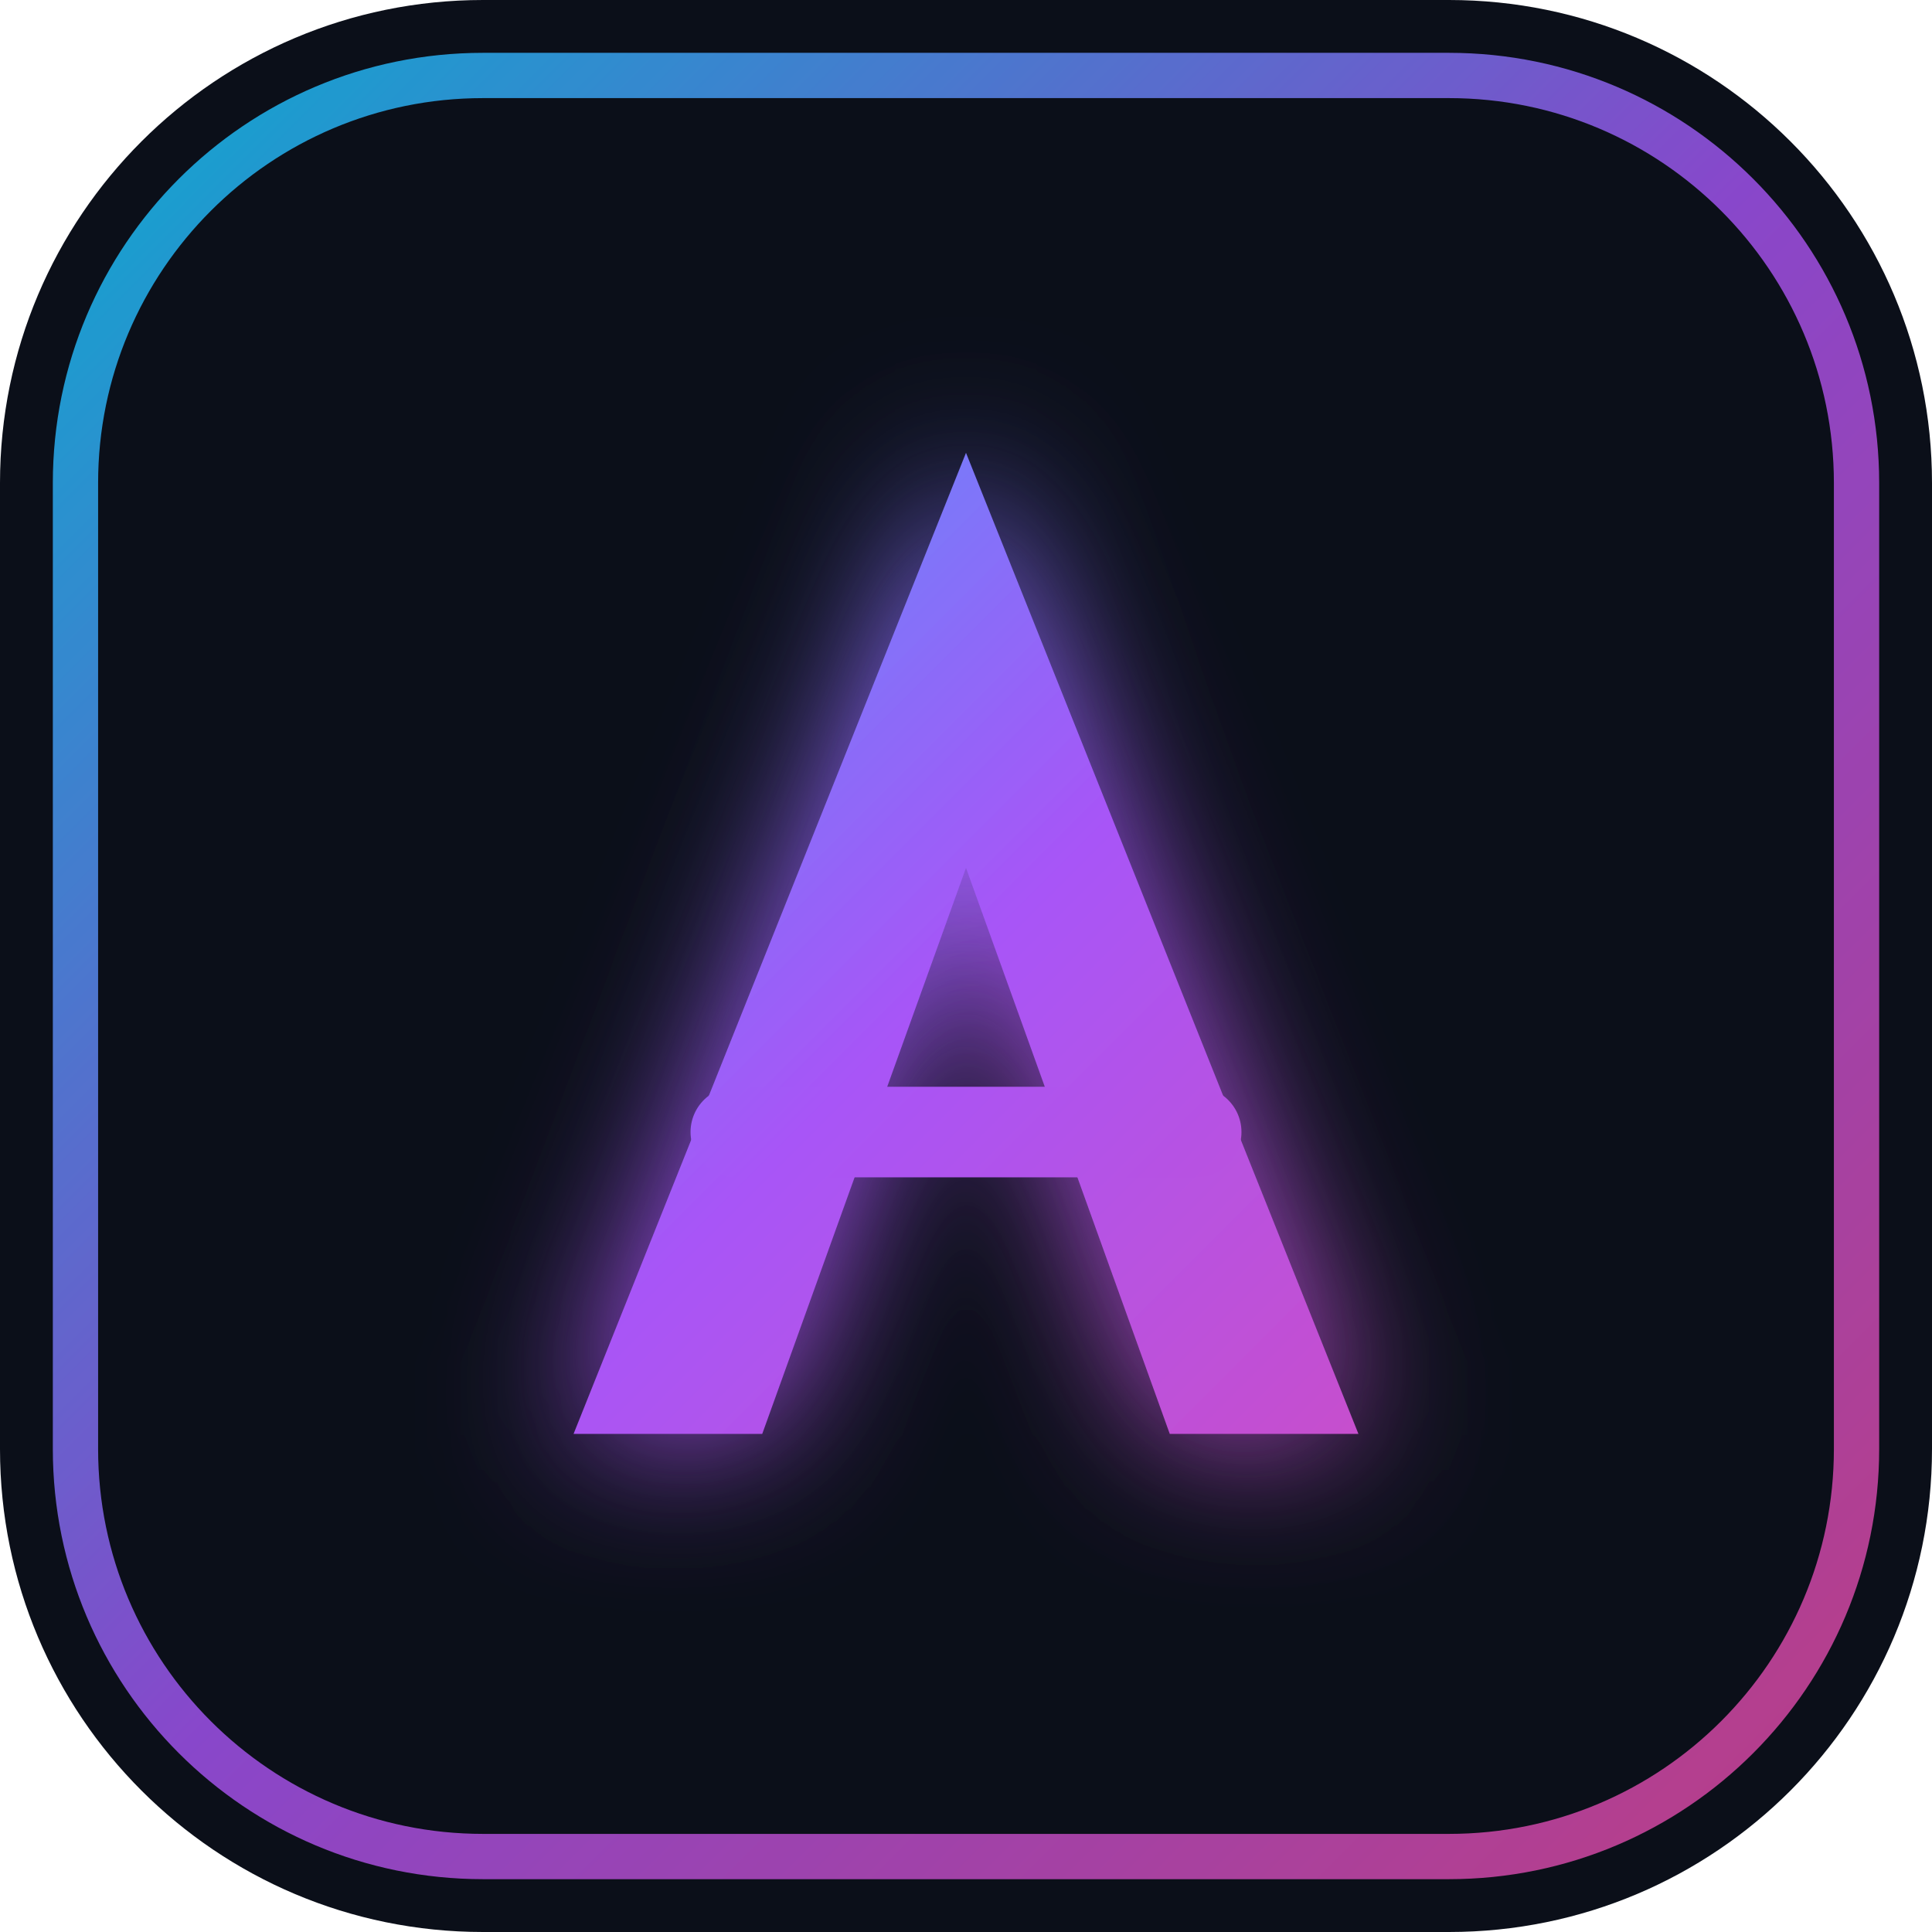
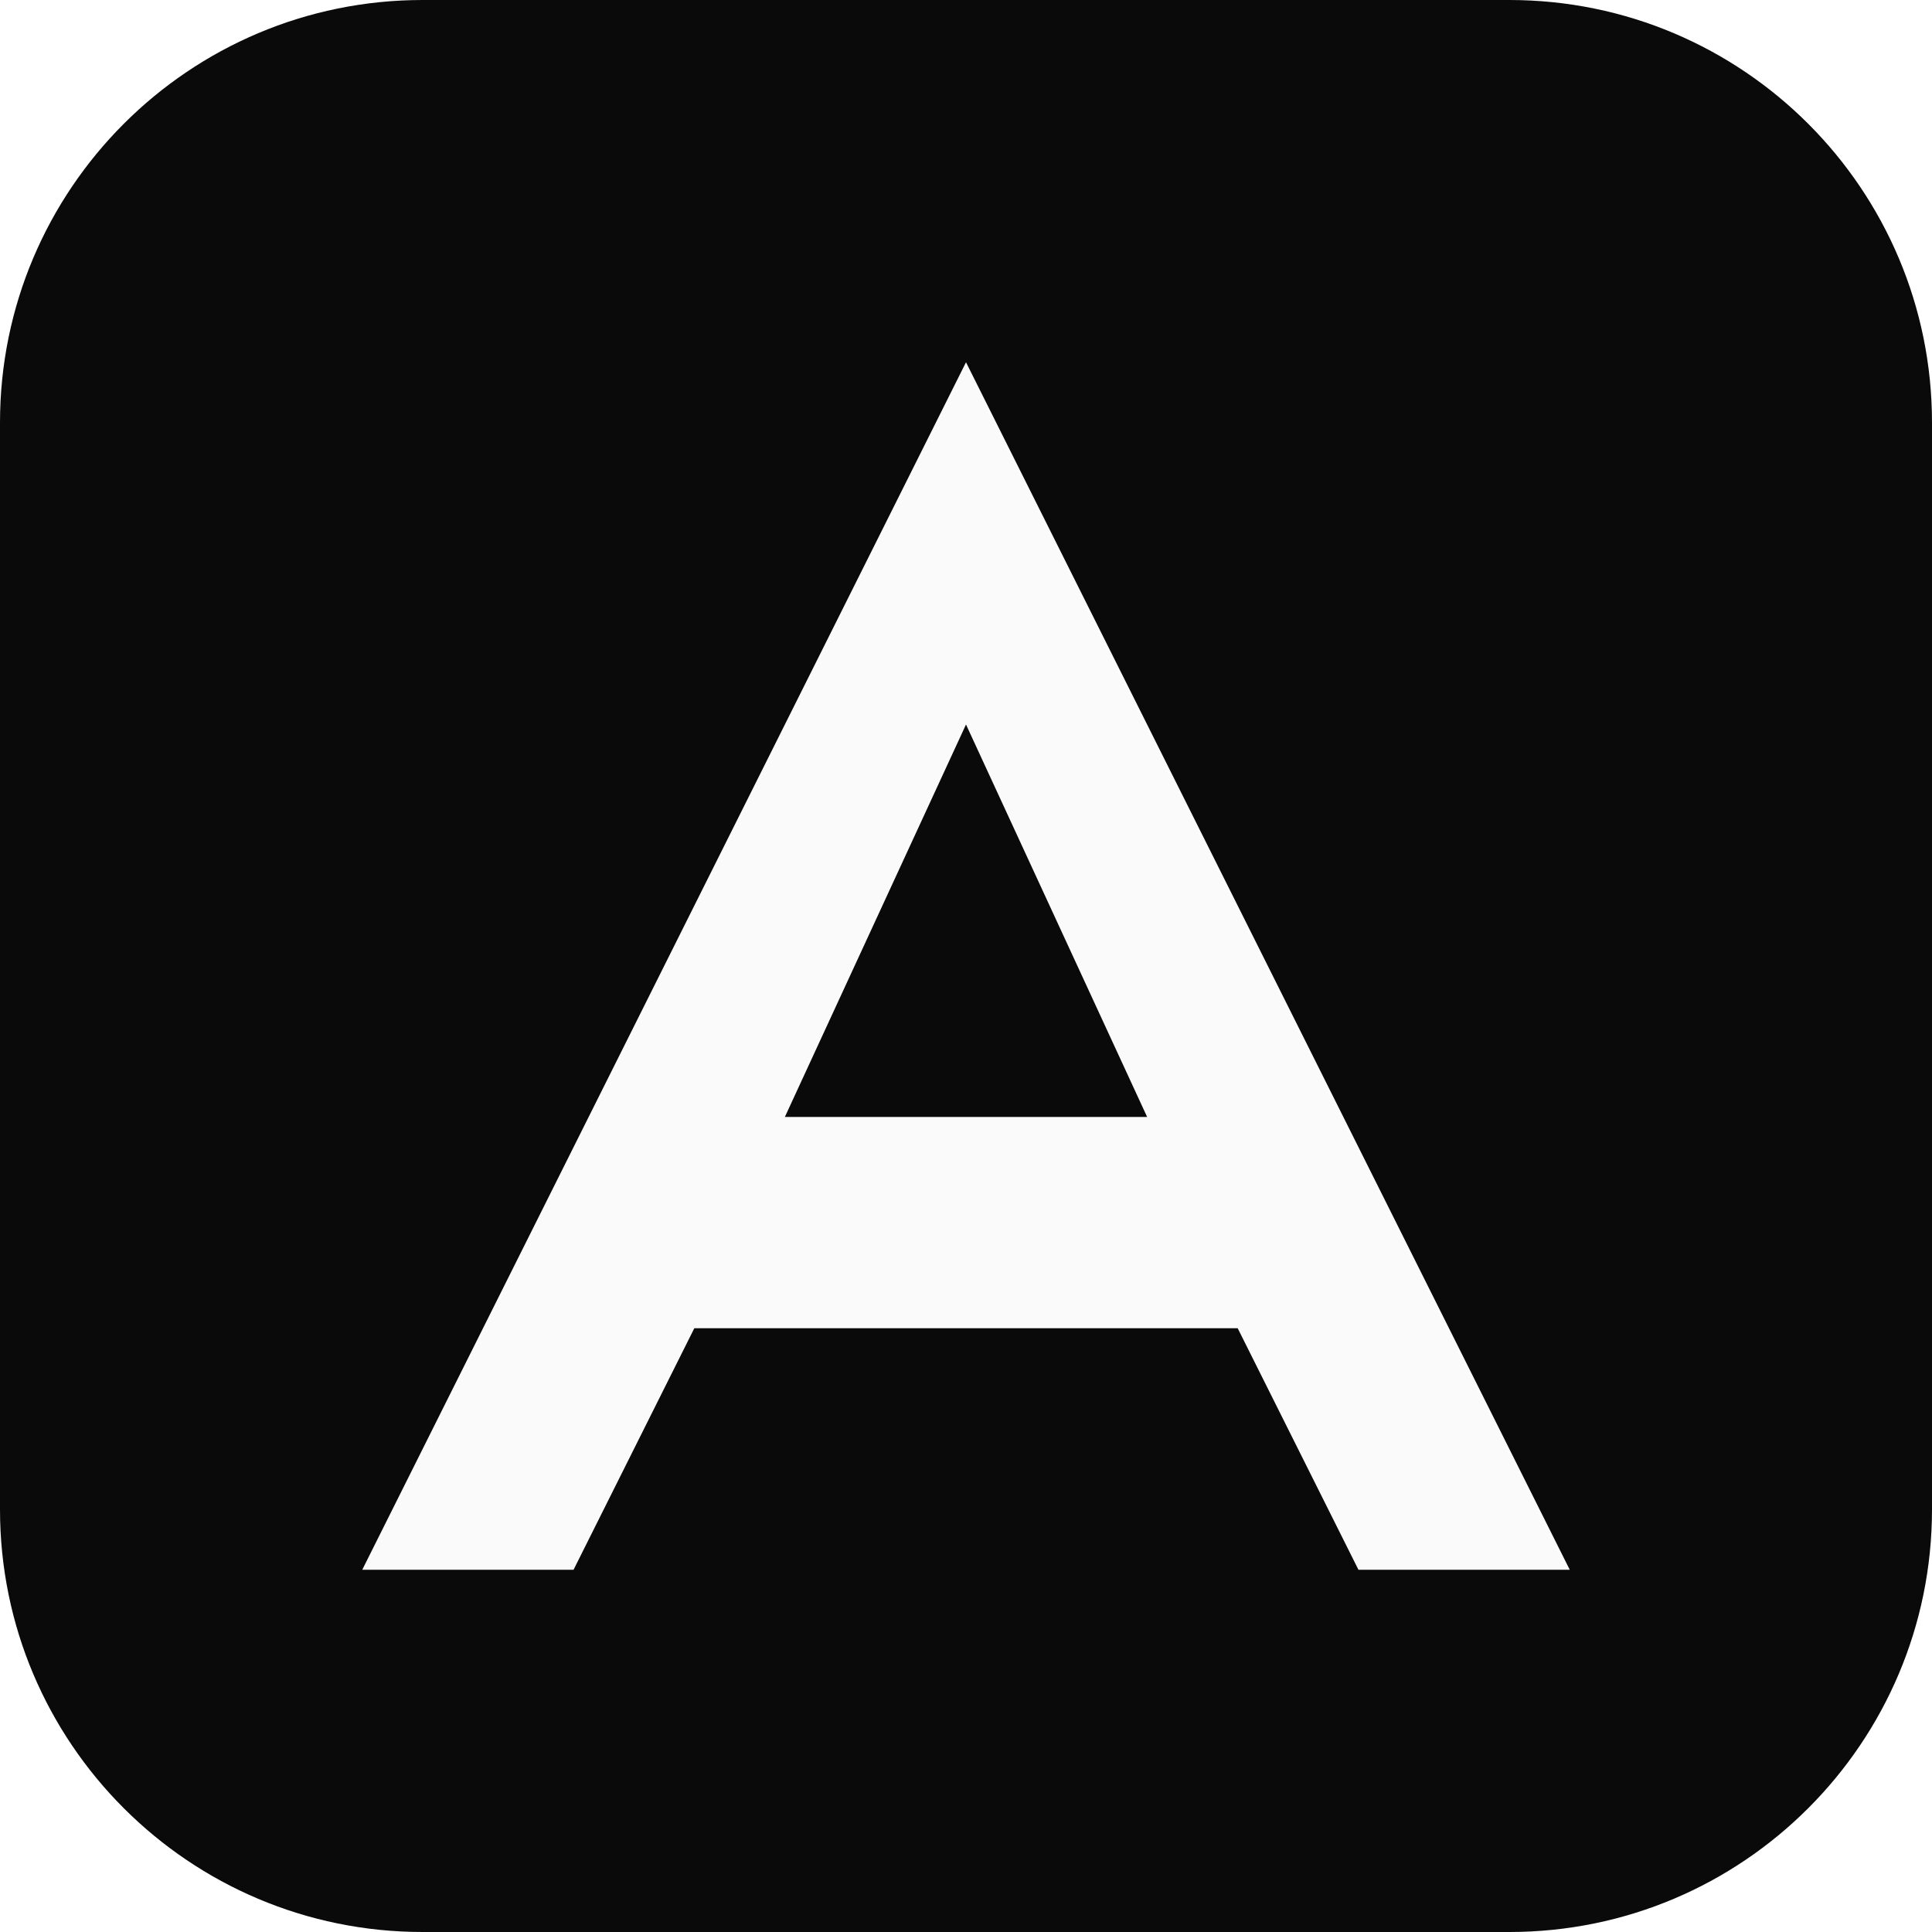
- <svg xmlns="http://www.w3.org/2000/svg" width="512" height="512" viewBox="0 0 512 512" fill="none">
-   <defs>
-     <linearGradient id="brand-gradient" x1="0" y1="0" x2="512" y2="512" gradientUnits="userSpaceOnUse">
-       <stop offset="0%" stop-color="#00D9FF" />
-       <stop offset="50%" stop-color="#A855F7" />
-       <stop offset="100%" stop-color="#EC4899" />
-     </linearGradient>
-     <filter id="glow" x="-50%" y="-50%" width="200%" height="200%">
-       <feGaussianBlur stdDeviation="20" result="coloredBlur" />
-       <feMerge>
-         <feMergeNode in="coloredBlur" />
-         <feMergeNode in="SourceGraphic" />
-       </feMerge>
-     </filter>
-   </defs>
-   <rect width="512" height="512" rx="128" fill="#0B0F19" />
-   <rect x="20" y="20" width="472" height="472" rx="108" stroke="url(#brand-gradient)" stroke-width="12" fill="none" opacity="0.8" />
-   <path d="M256 120 L360 380 H310 L256 230 L202 380 H152 L256 120 Z" fill="url(#brand-gradient)" filter="url(#glow)" />
-   <path d="M195 300 H317" stroke="url(#brand-gradient)" stroke-width="24" stroke-linecap="round" />
+ <svg xmlns="http://www.w3.org/2000/svg" viewBox="0 0 32 32">
+   <rect width="32" height="32" rx="7" fill="#0a0a0a" />
+   <path fill="#fafafa" fill-rule="evenodd" clip-rule="evenodd" d="M16 6 L26 26 L22.5 26 L20.5 22 L11.5 22 L9.5 26 L6 26 Z            M16 12 L19 18.5 L13 18.5 Z" />
</svg>
